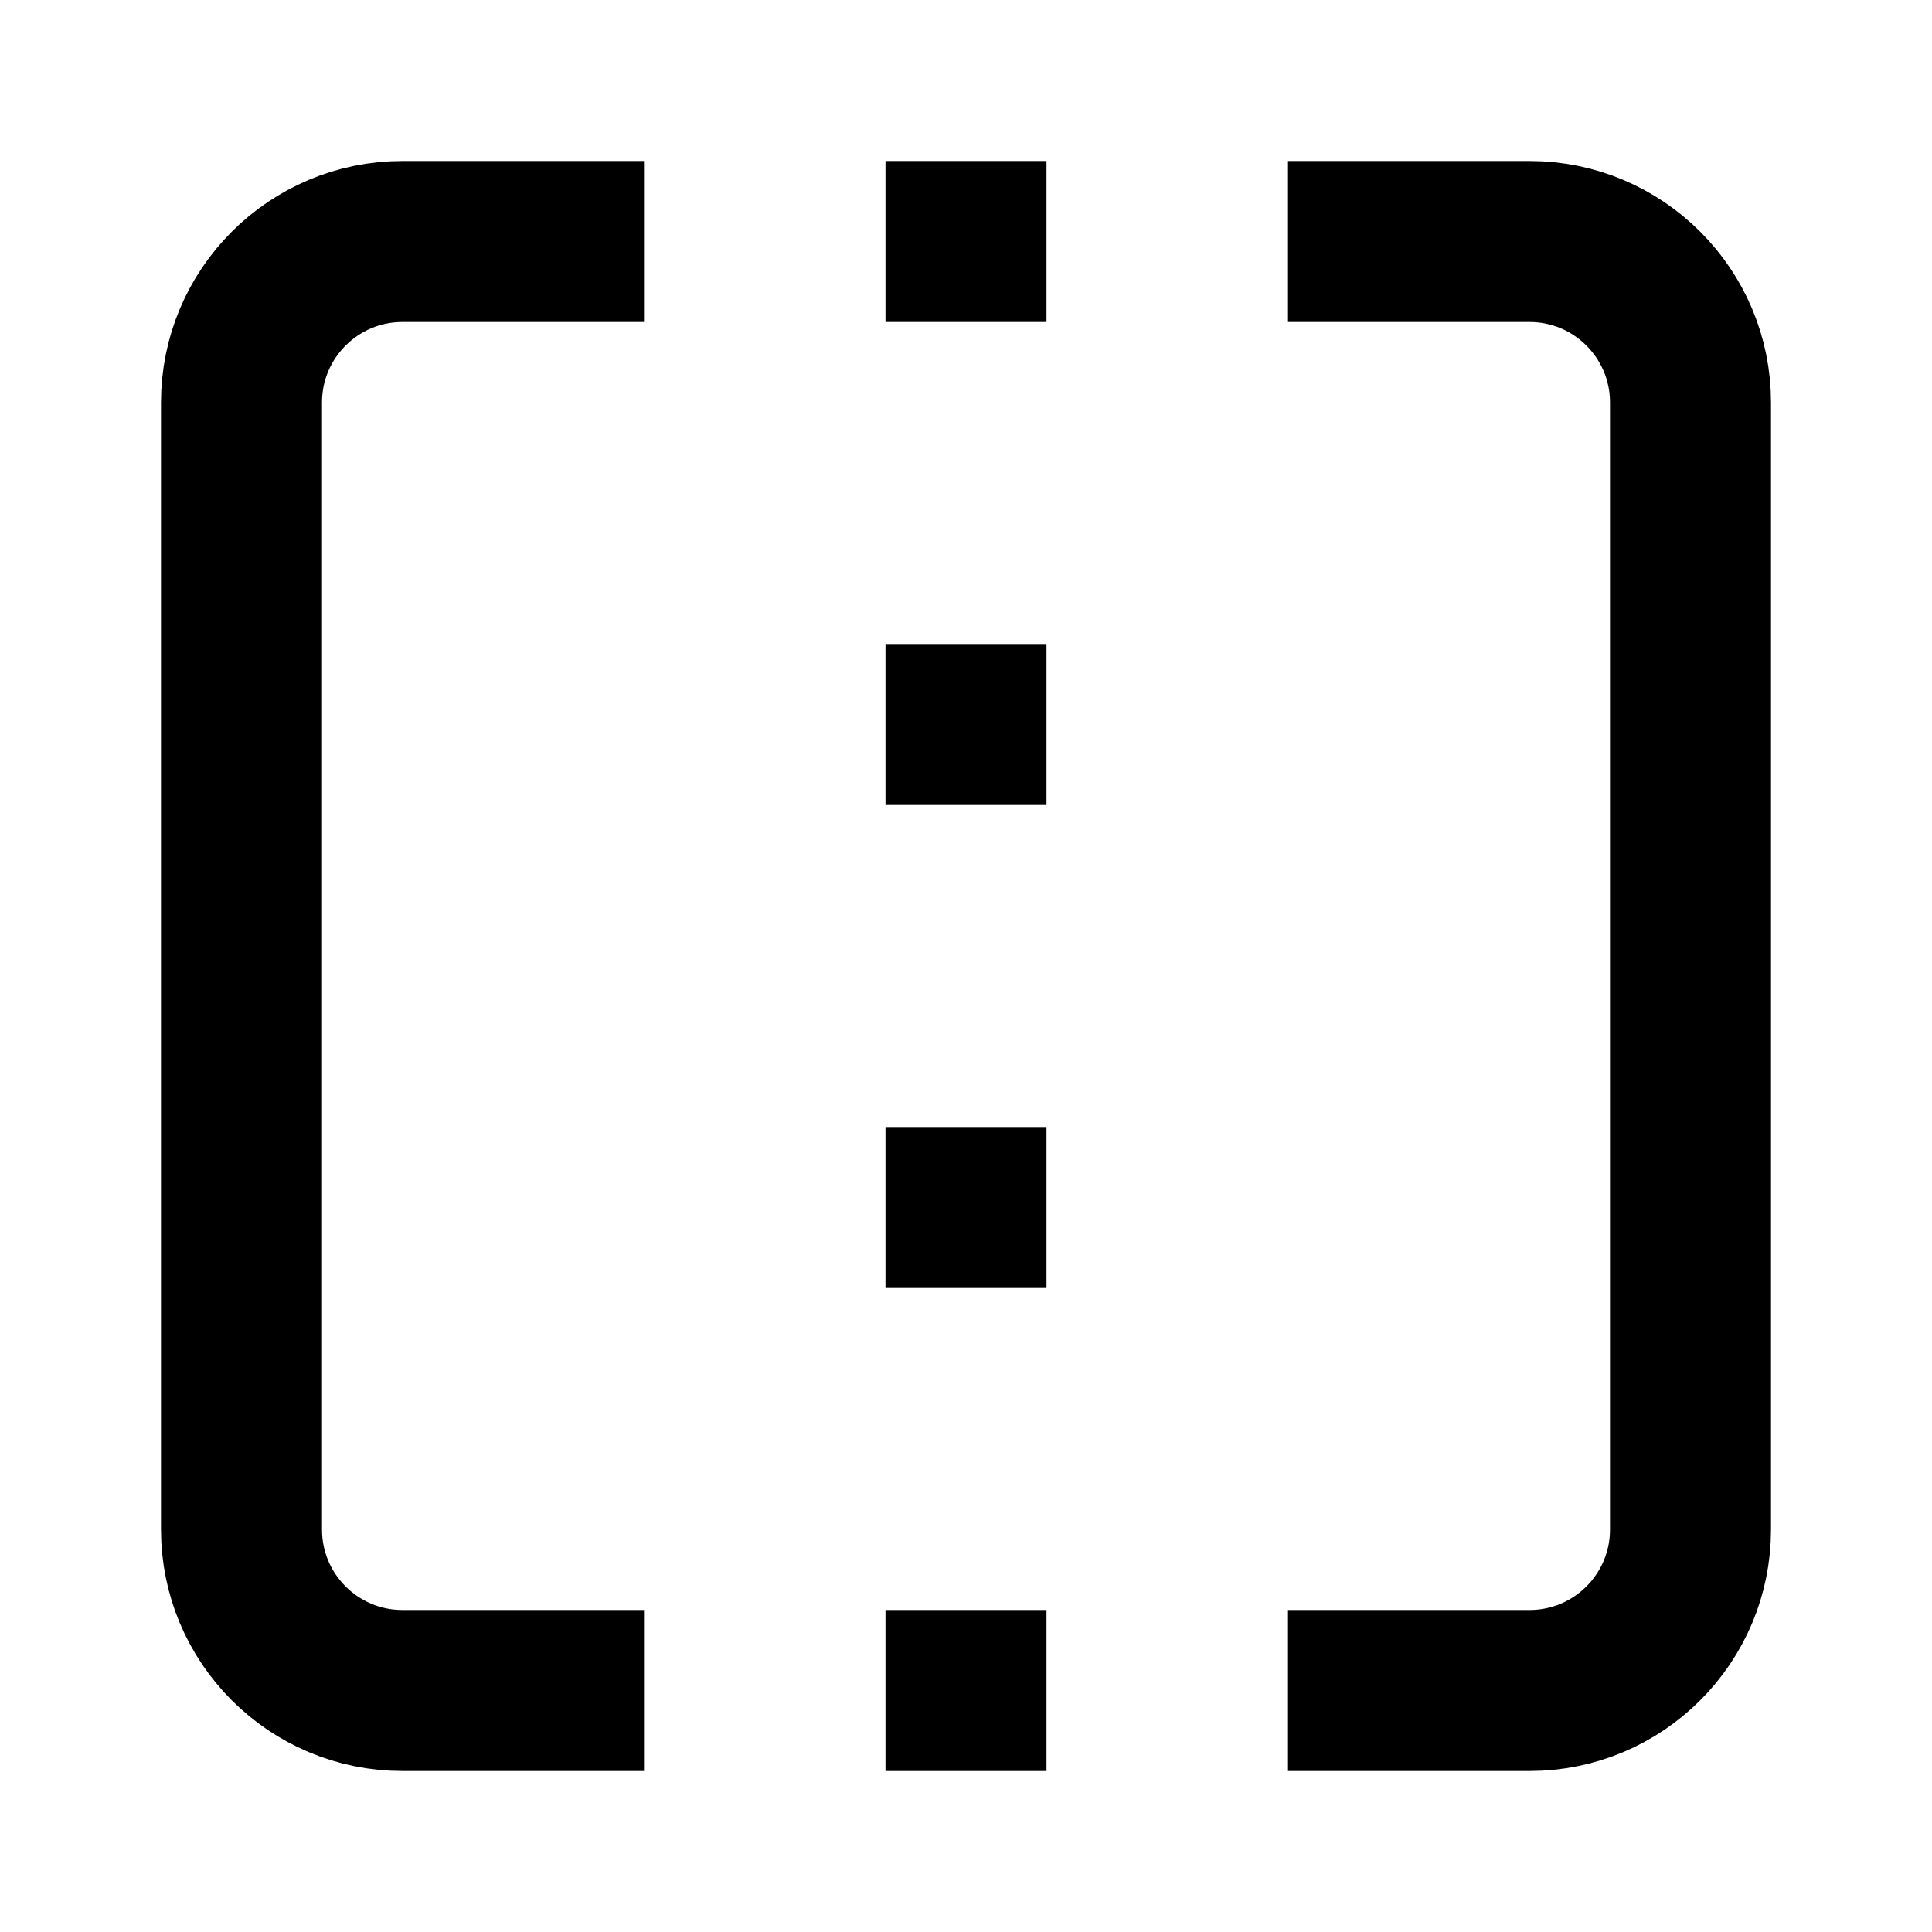
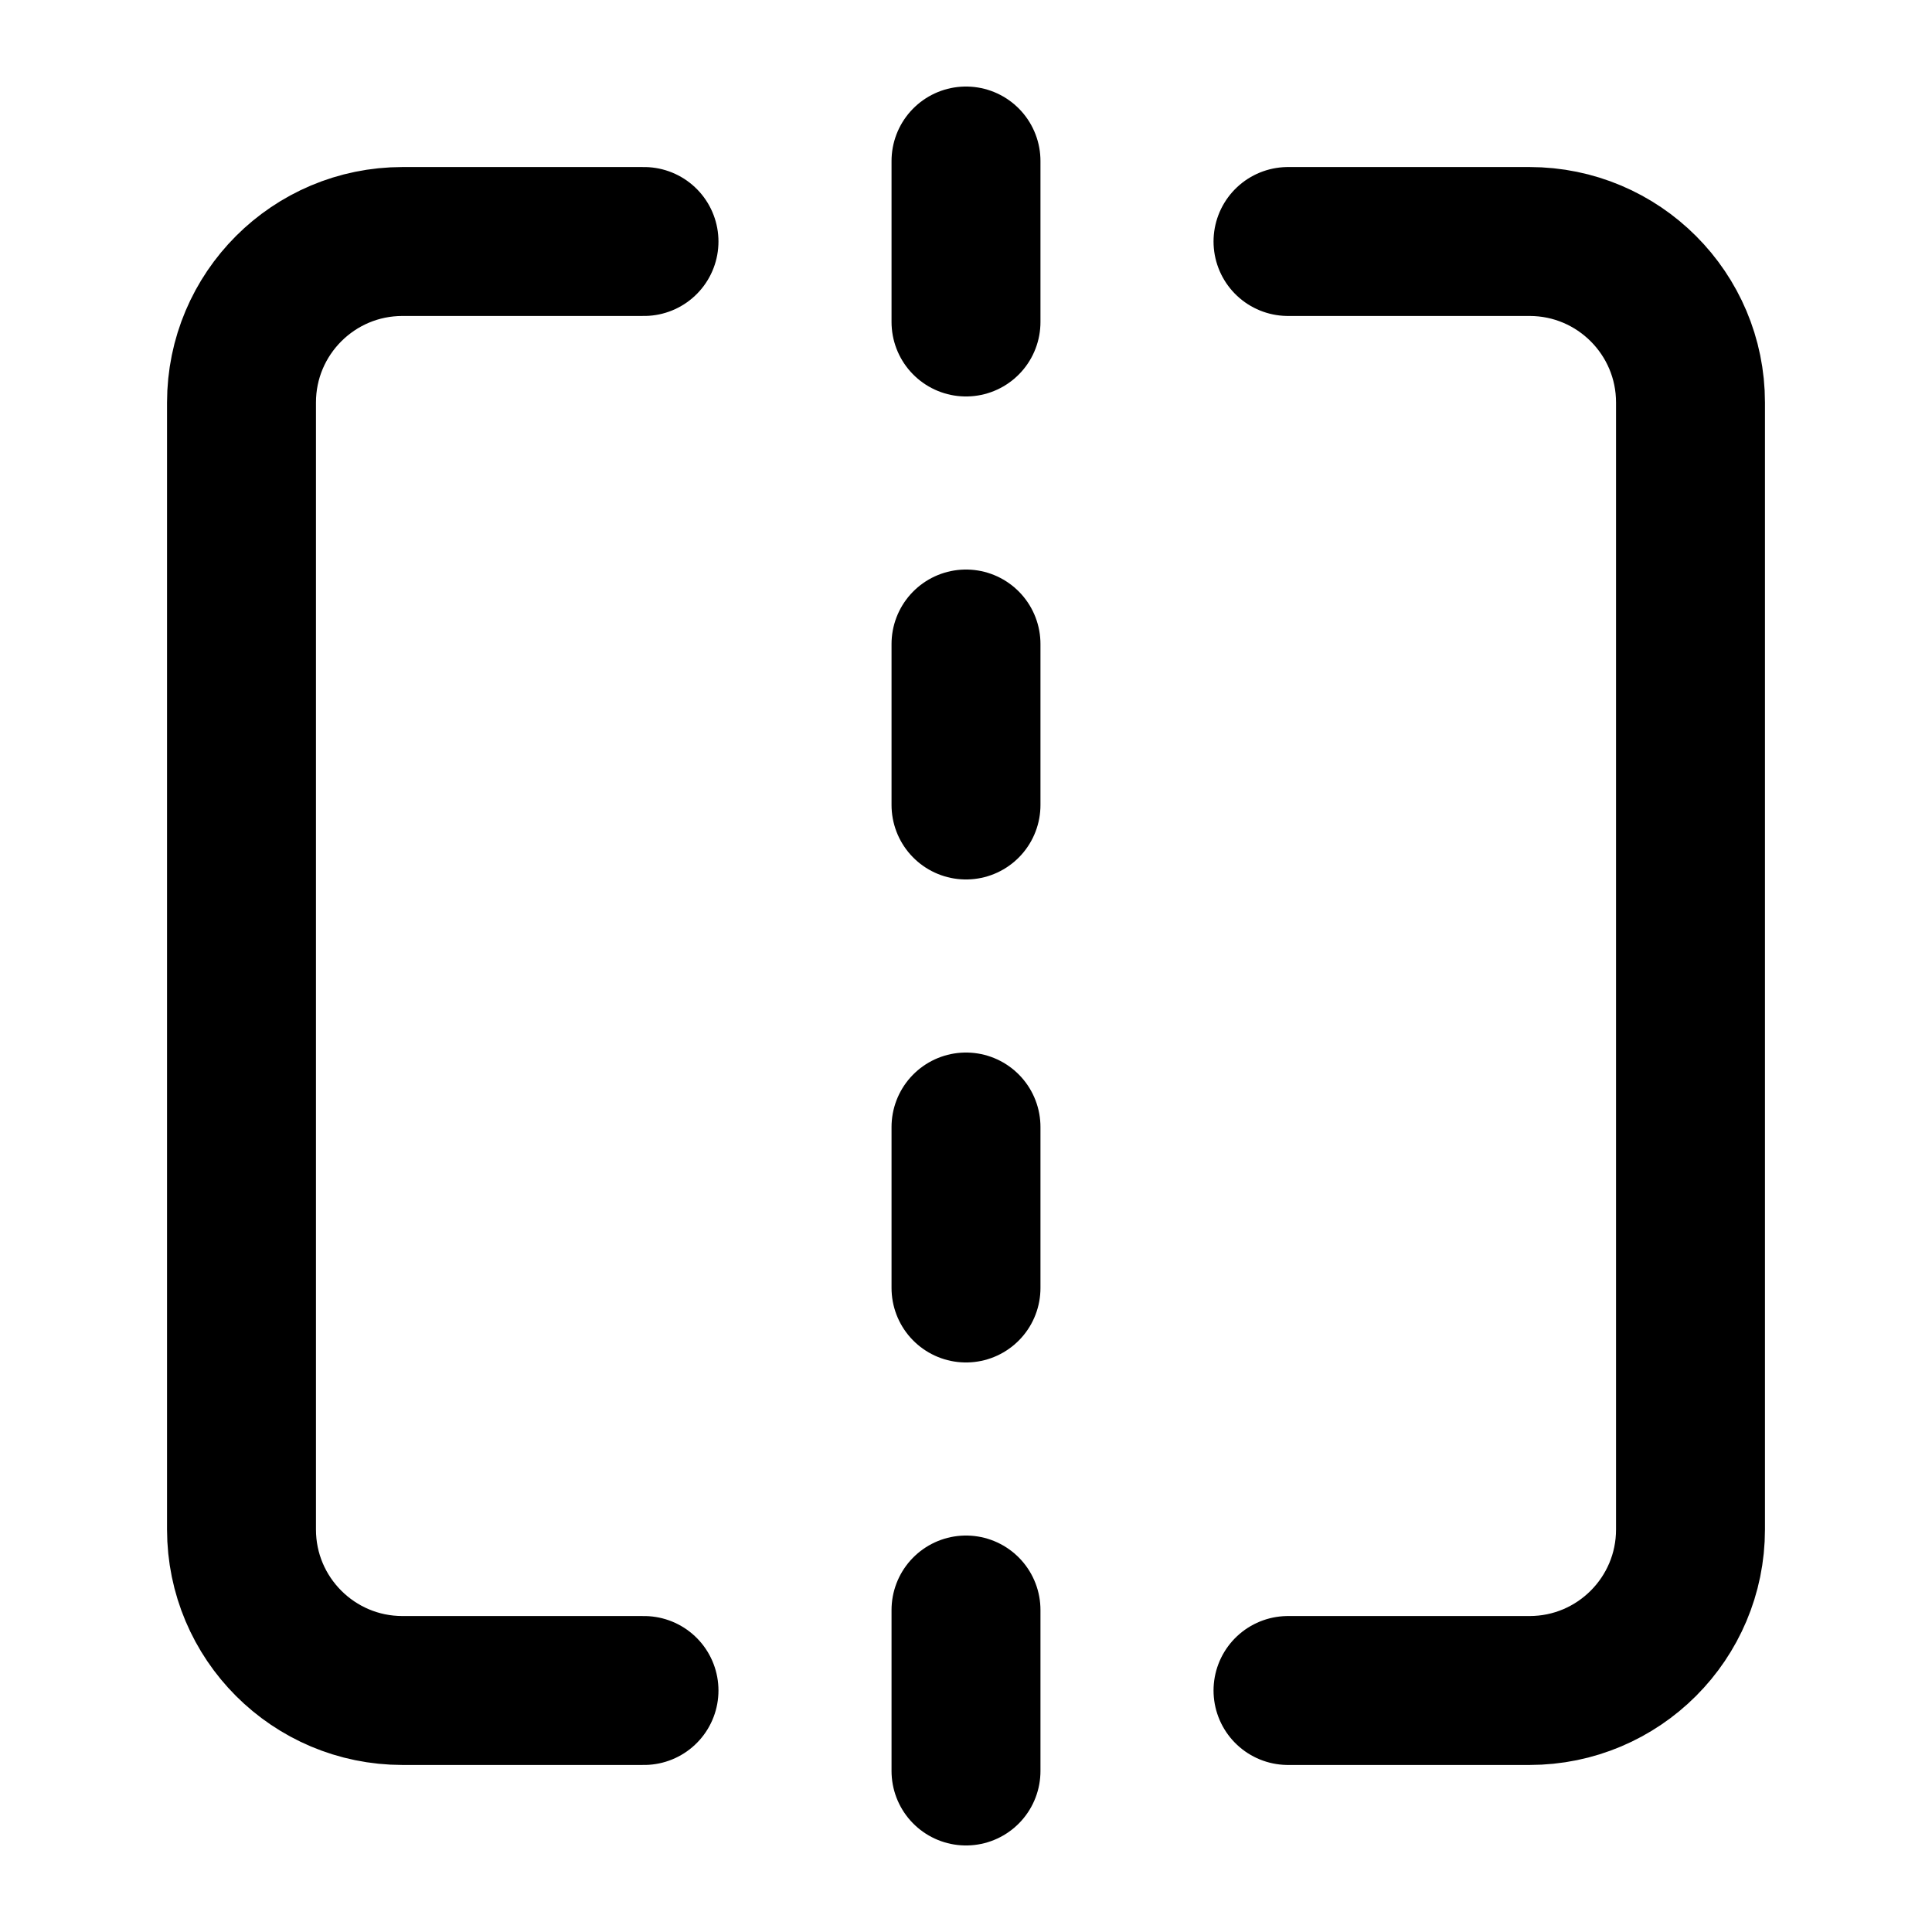
- <svg xmlns="http://www.w3.org/2000/svg" viewBox="0 0 24 24" fill="none" stroke="currentColor" stroke-width="2">
+ <svg xmlns="http://www.w3.org/2000/svg" viewBox="0 0 24 24" fill="none" stroke="currentColor" stroke-width="1.85" stroke-linecap="round" stroke-linejoin="round">
  <path d="M8 3H5a2 2 0 0 0-2 2v14a2 2 0 0 0 2 2h3" />
  <path d="M16 3h3a2 2 0 0 1 2 2v14a2 2 0 0 1-2 2h-3" />
  <path d="M12 2v2" />
  <path d="M12 8v2" />
  <path d="M12 14v2" />
  <path d="M12 20v2" />
</svg>
